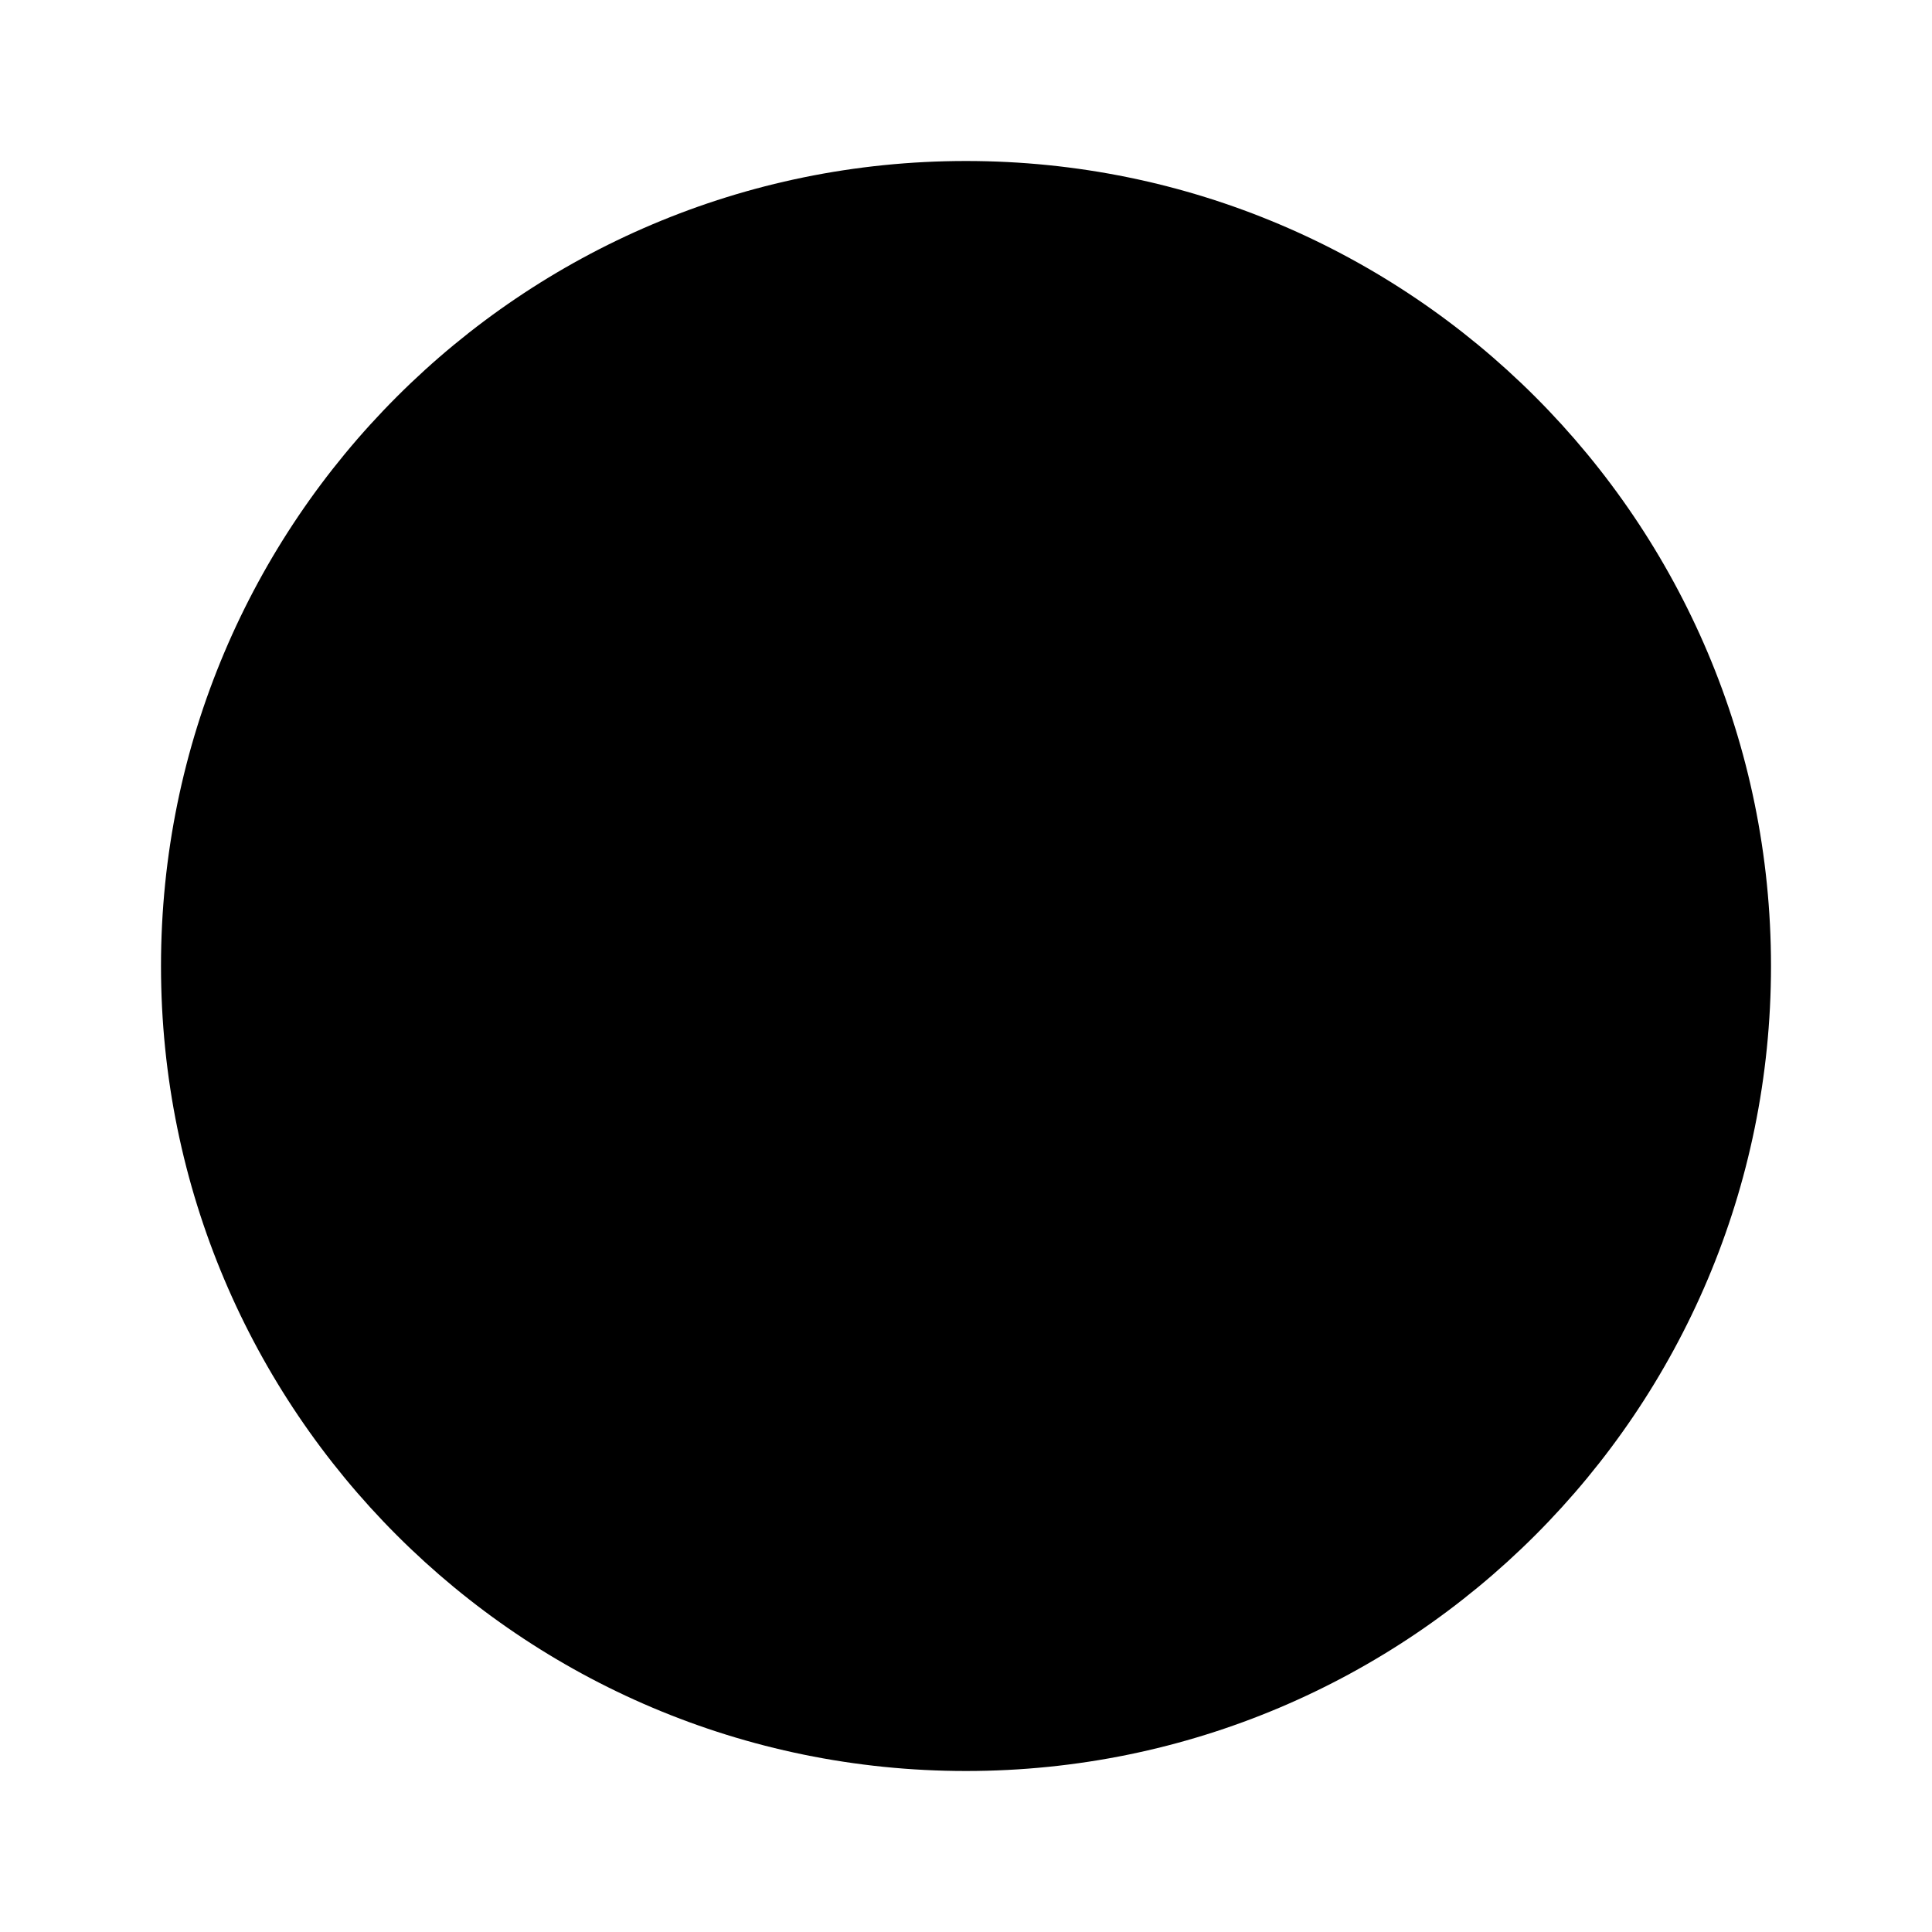
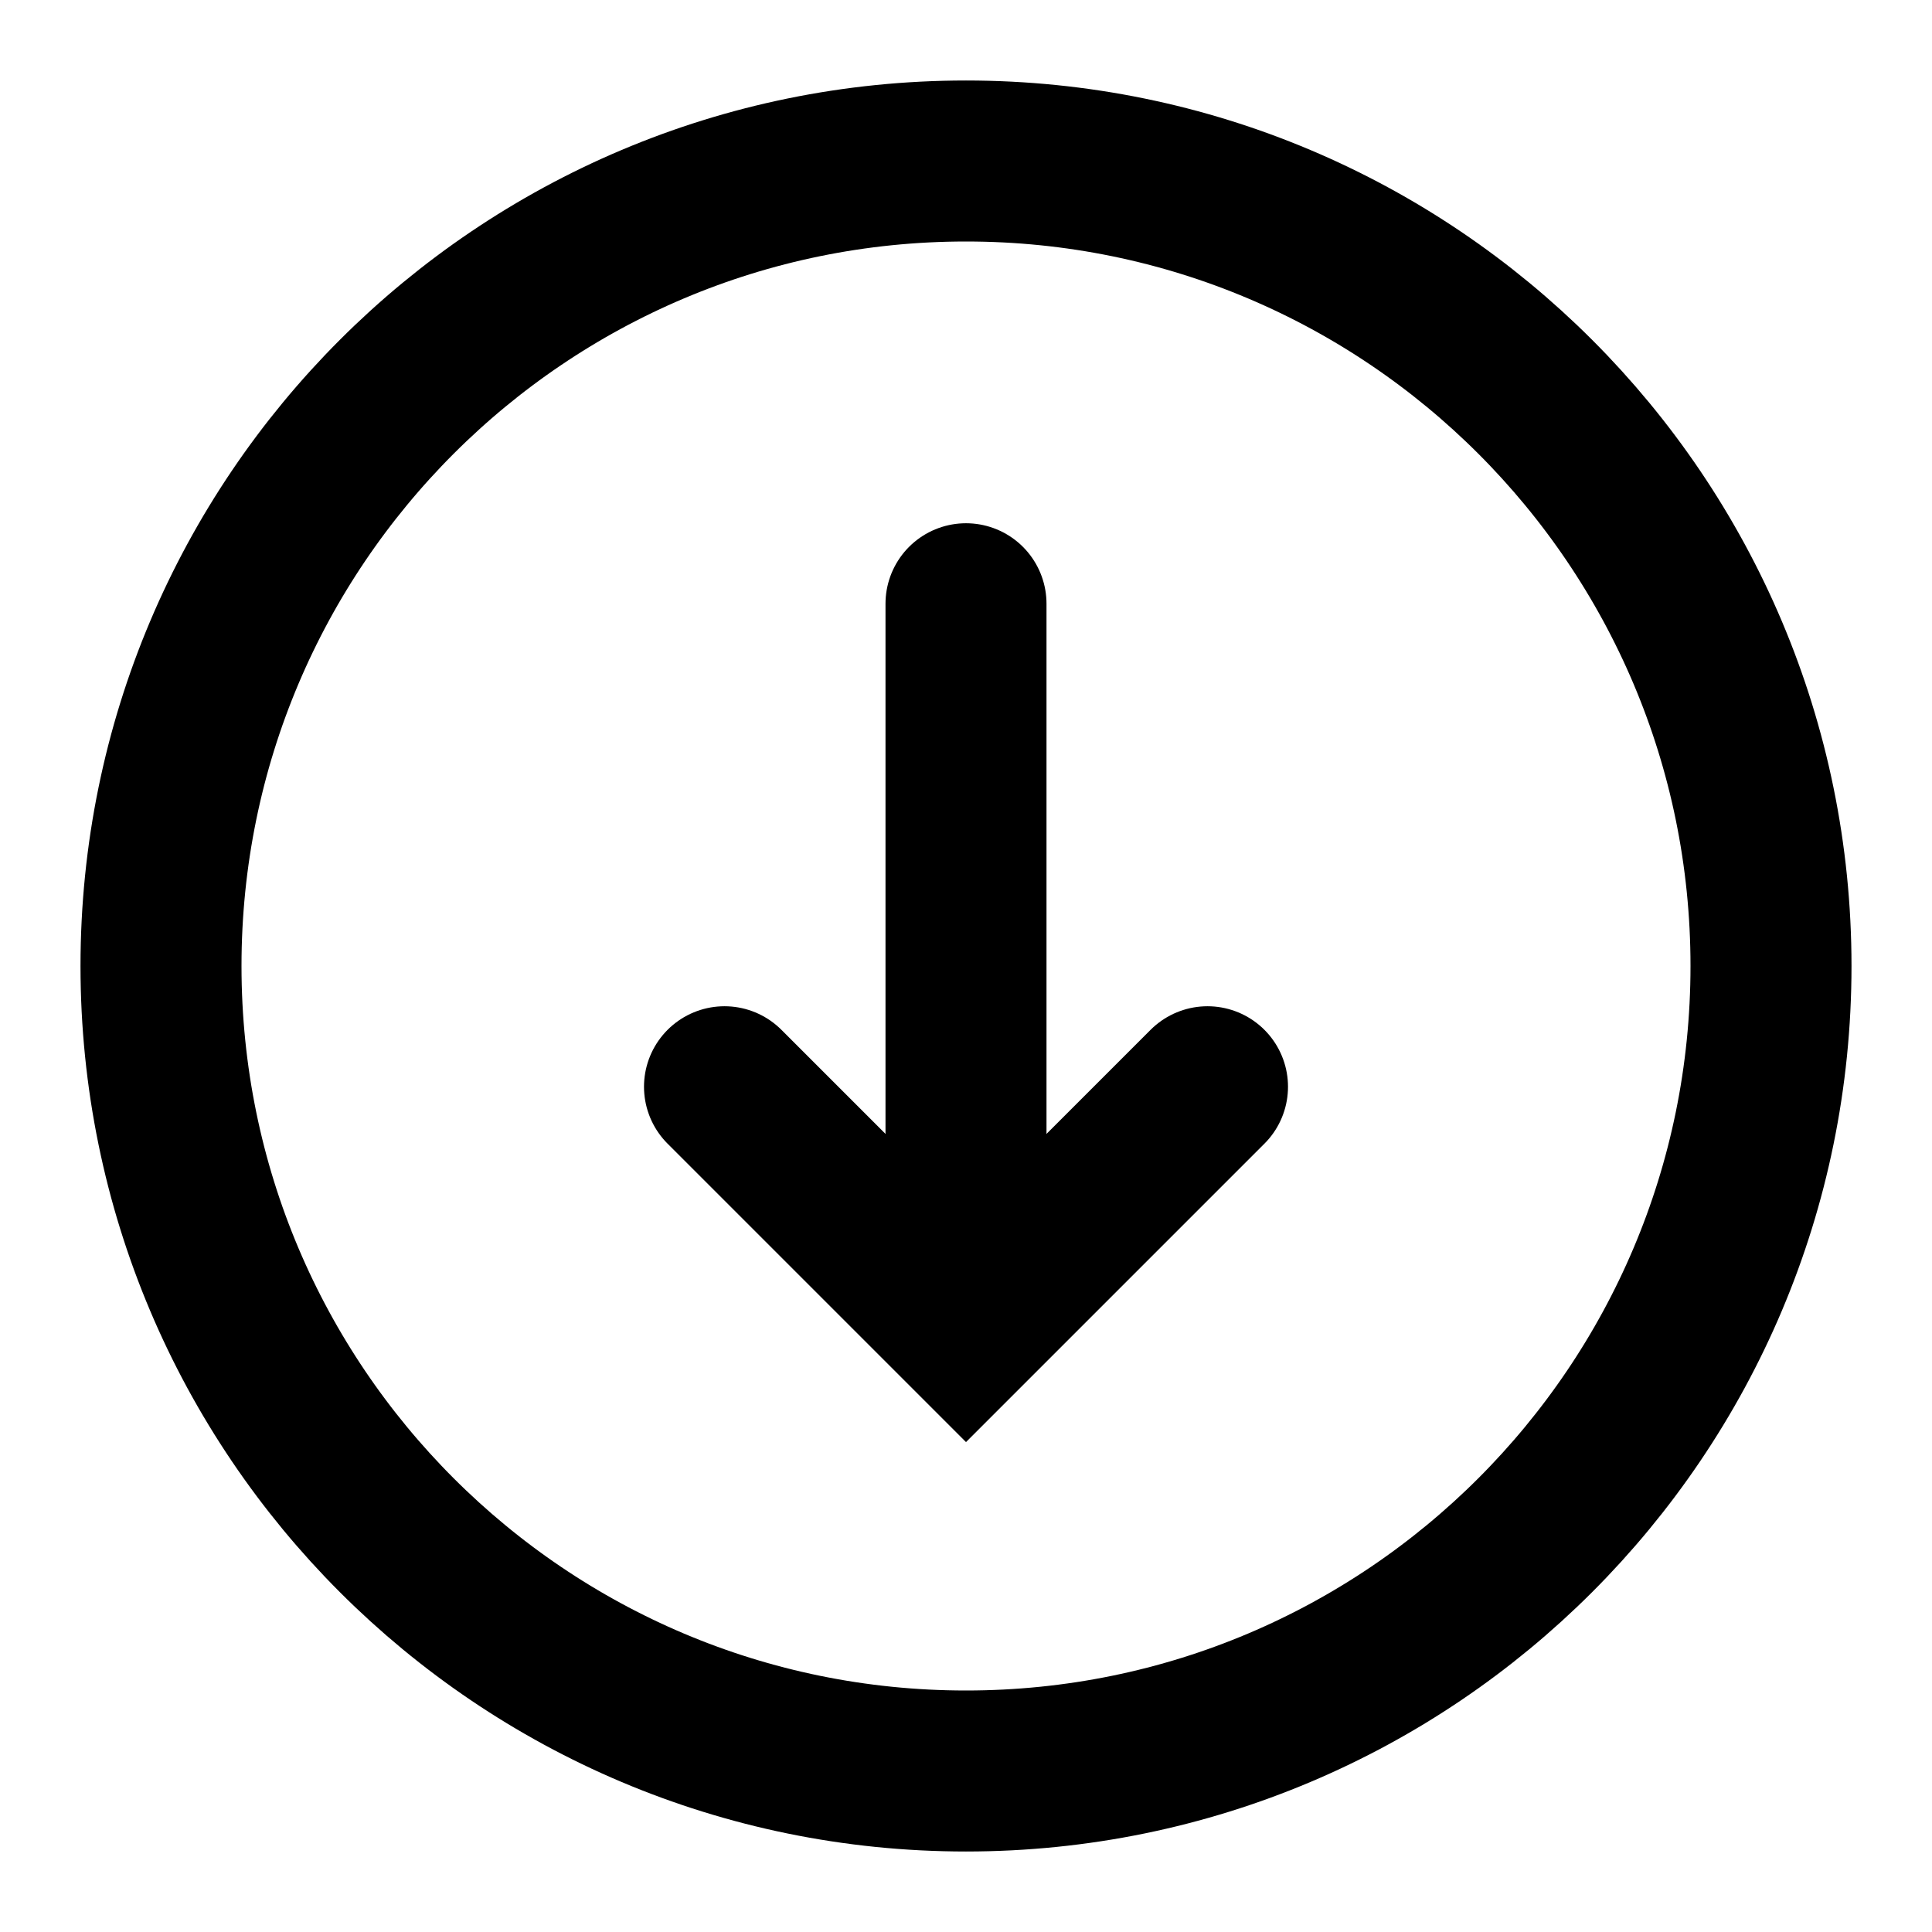
- <svg xmlns="http://www.w3.org/2000/svg" role="img" width="24" height="24" viewBox="0 0 24 24" aria-labelledby="circleArrowDownIconTitle circleArrowDownIconDesc">
-   <path d="M10.5 15l-3-3 3-3" />
-   <path d="M16.5 12H9" />
-   <path stroke-linecap="round" d="M7.5 12H9" />
+ <svg xmlns="http://www.w3.org/2000/svg" role="img" width="24" height="24" viewBox="0 0 24 24" aria-labelledby="circleArrowDownIconTitle circleArrowDownIconDesc" fill="none" stroke="black" stroke-width="2" stroke-linecap="round">
+   <path d="M15 13.5l-3 3-3-3" />
+   <path d="M12 15V7.5" />
+   <path stroke-linecap="round" d="M12 16.5V15v1.5z" />
  <circle cx="12" cy="12" r="10" />
</svg>
